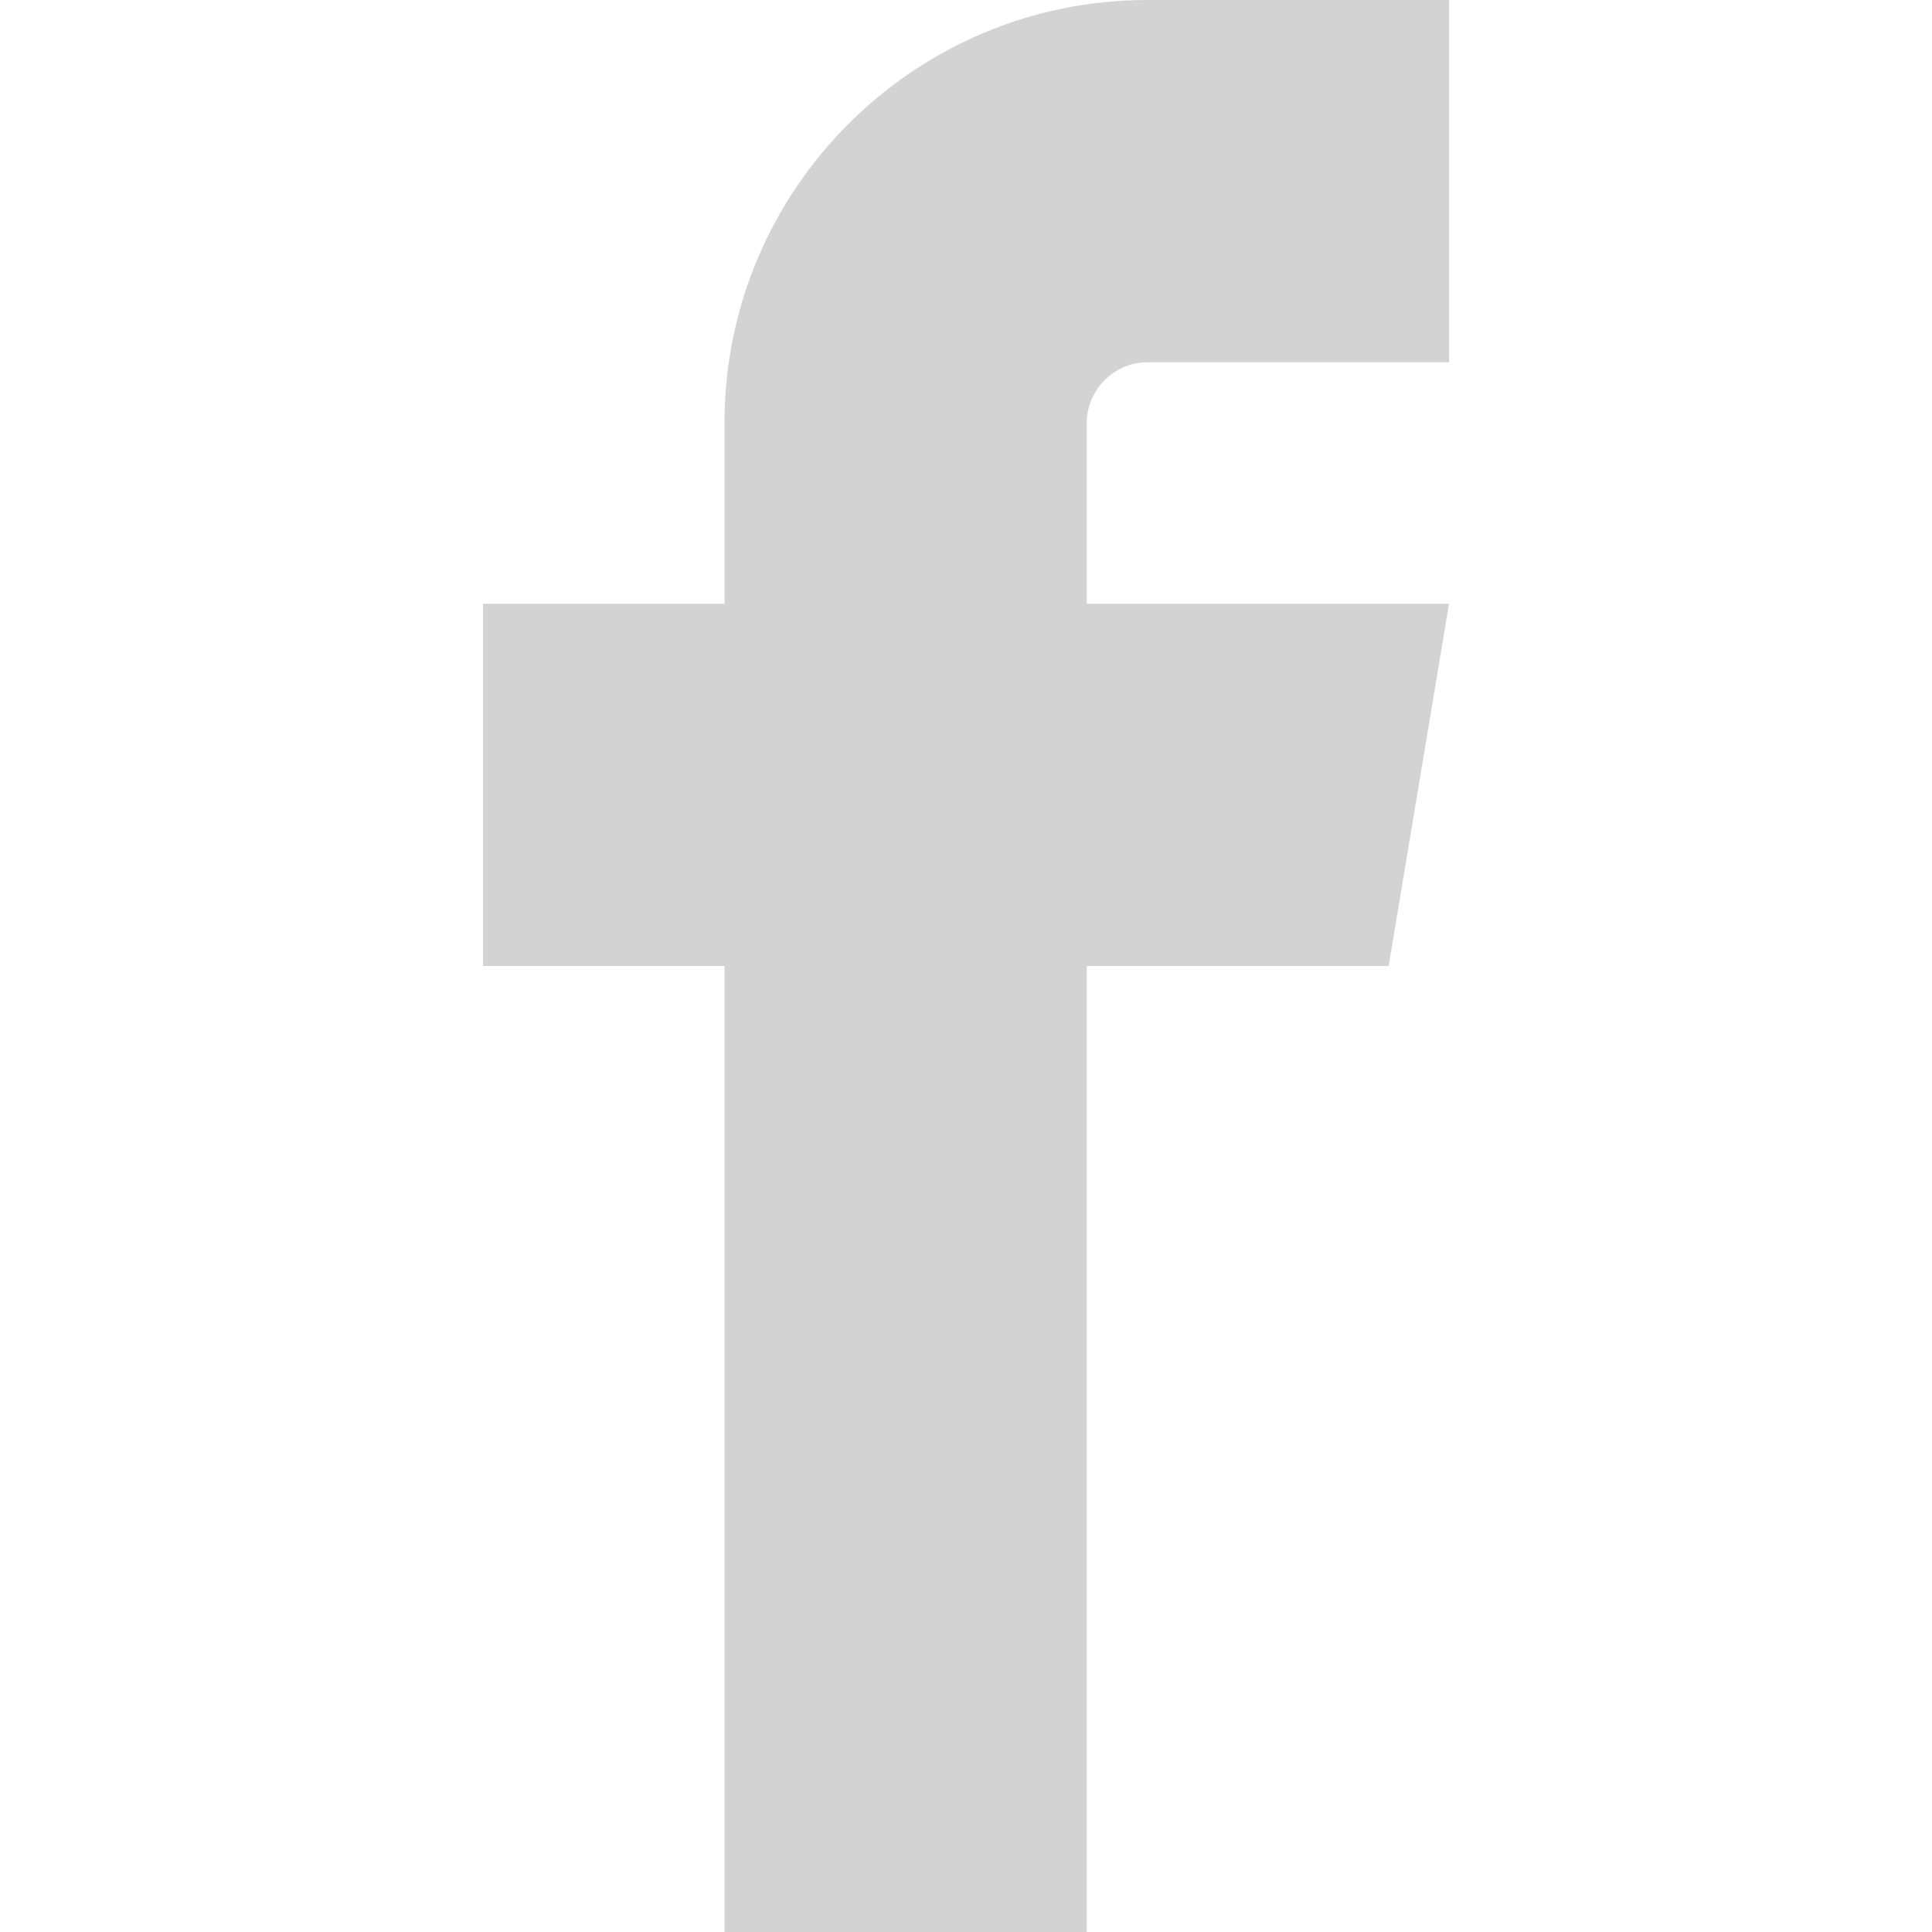
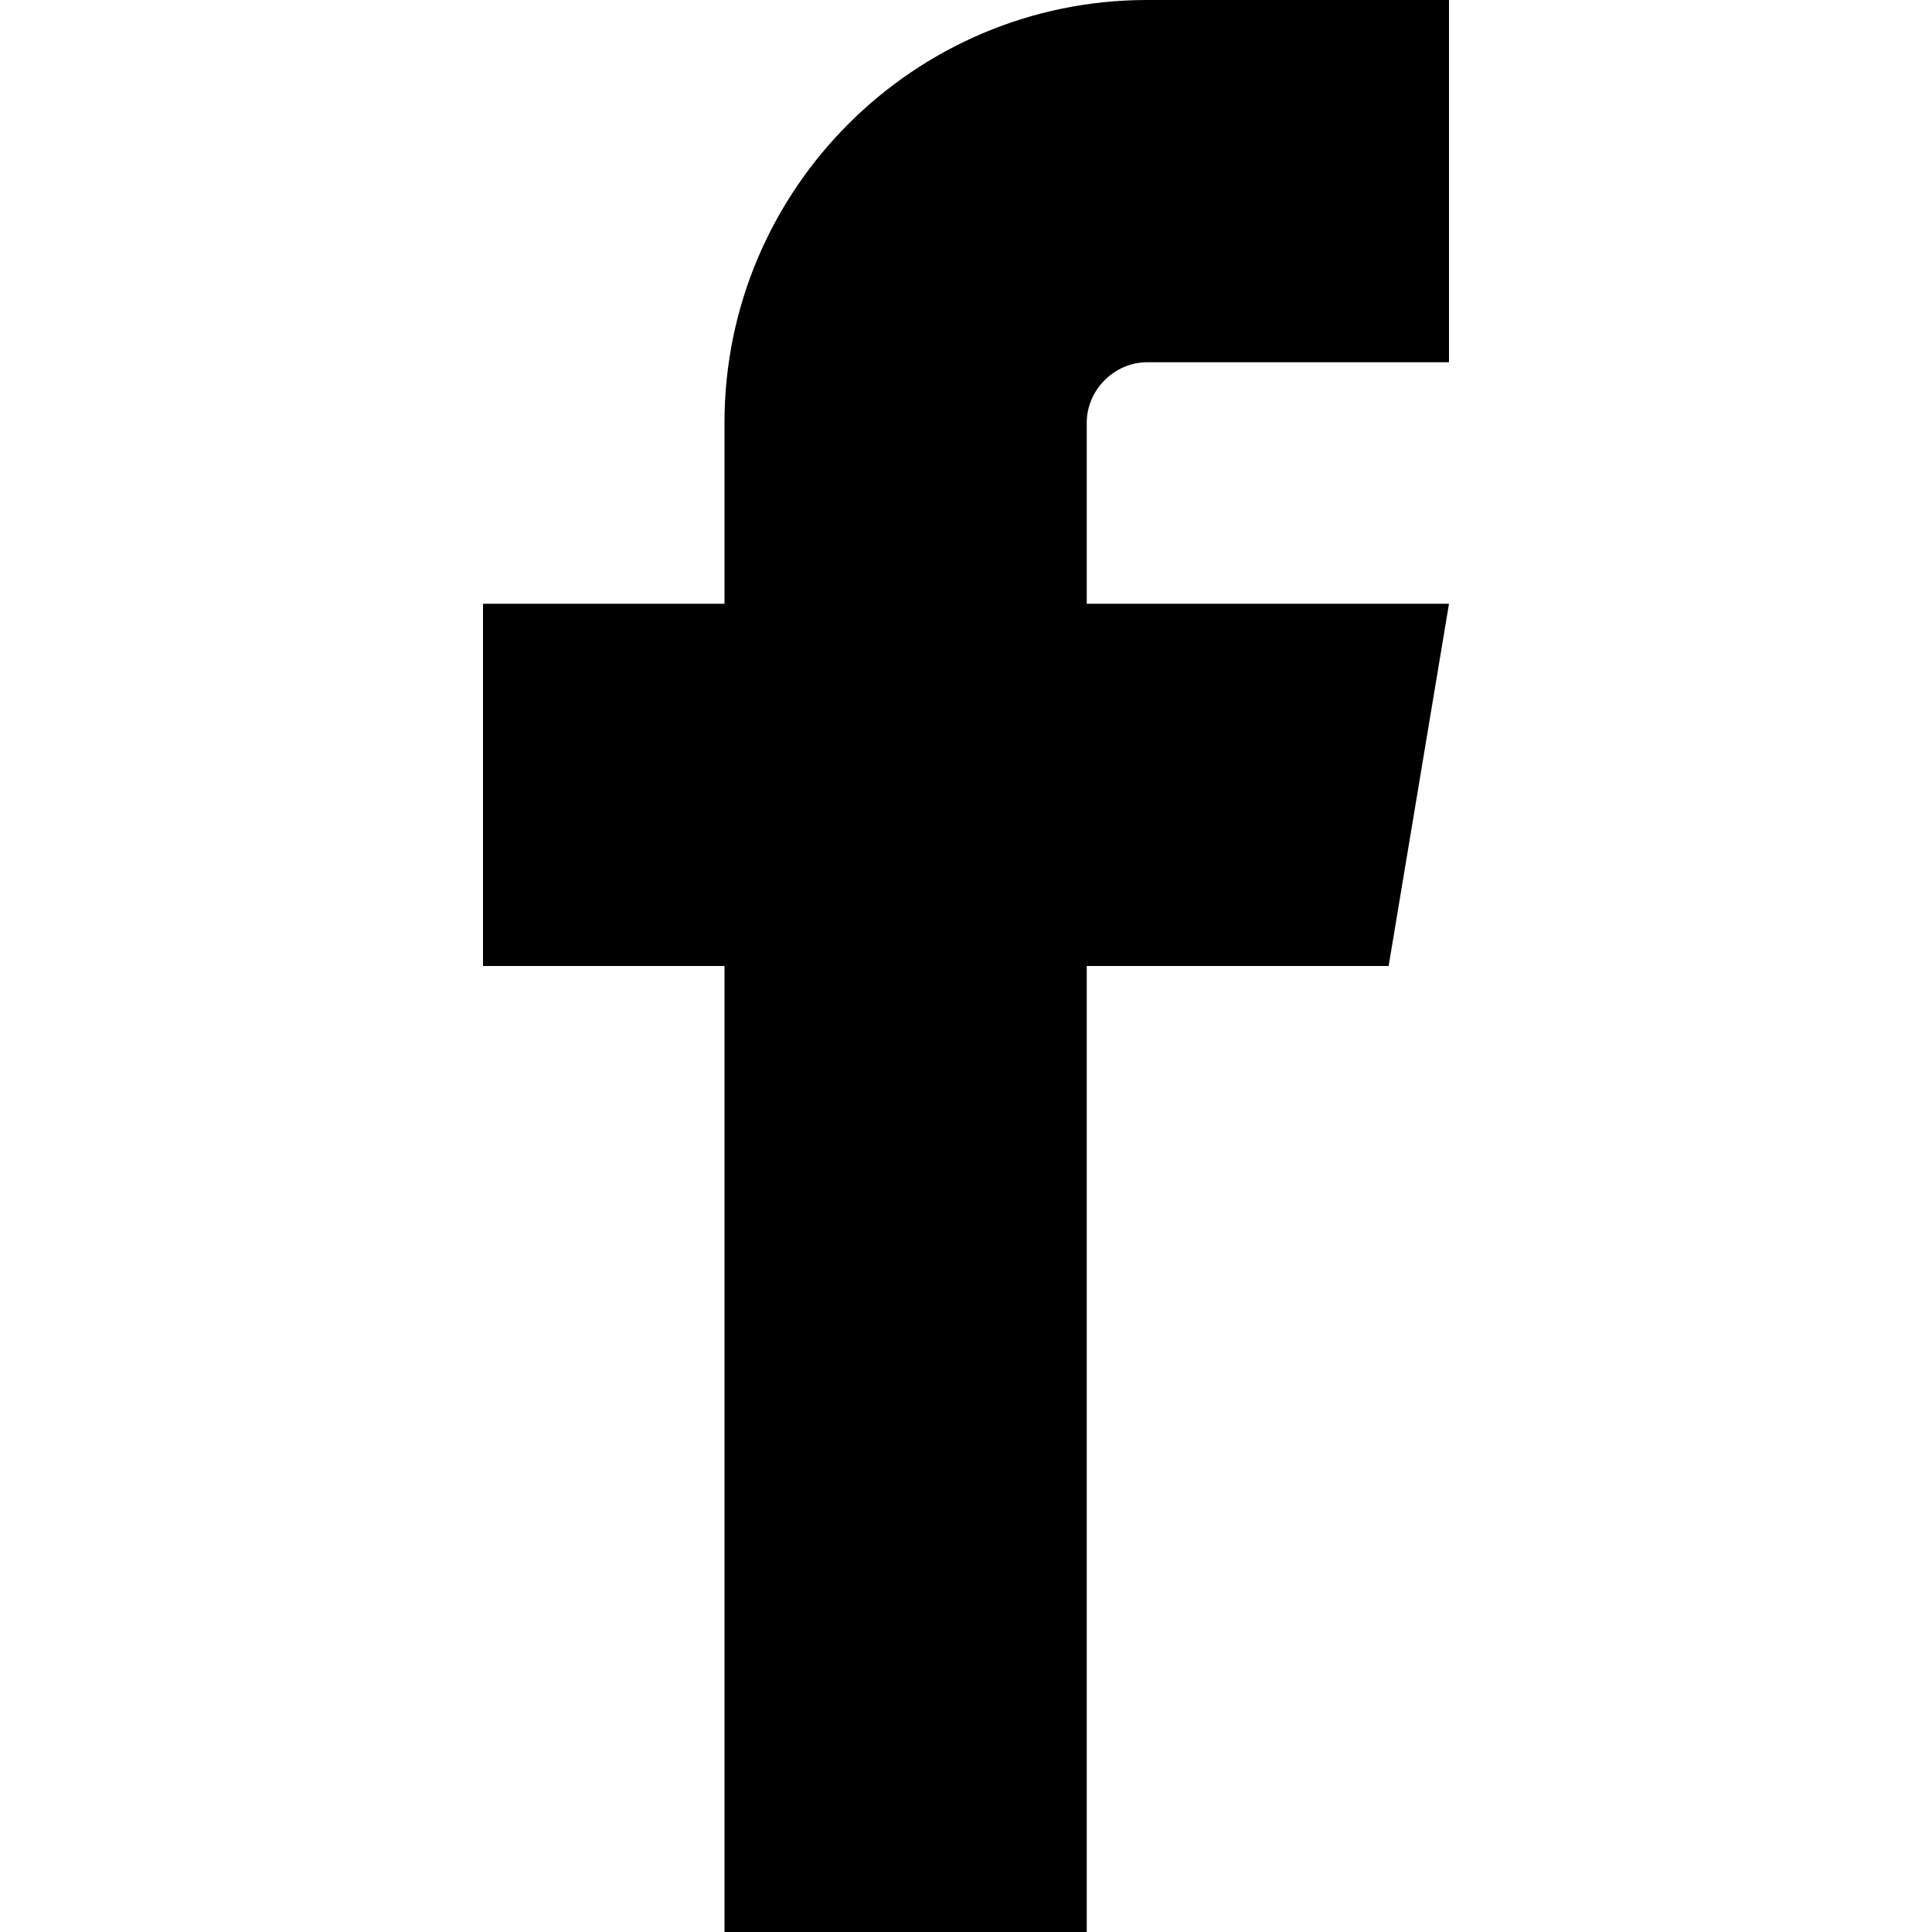
<svg xmlns="http://www.w3.org/2000/svg" class="footer-ico facebook-shape" version="1.1" width="32" height="32" viewBox="0 0 32 32">
-   <style>
-         .facebook-shape{
-             transition: 0.4s ease;
-             fill: lightgray;
-         }
-         .facebook-shape:hover{
-             fill: #00FF00;
-         }
-     </style>
  <path d="M19 6h5v-6h-5c-3.86 0-7 3.14-7 7v3h-4v6h4v16h6v-16h5l1-6h-6v-3c0-0.542 0.458-1 1-1z" />
</svg>
